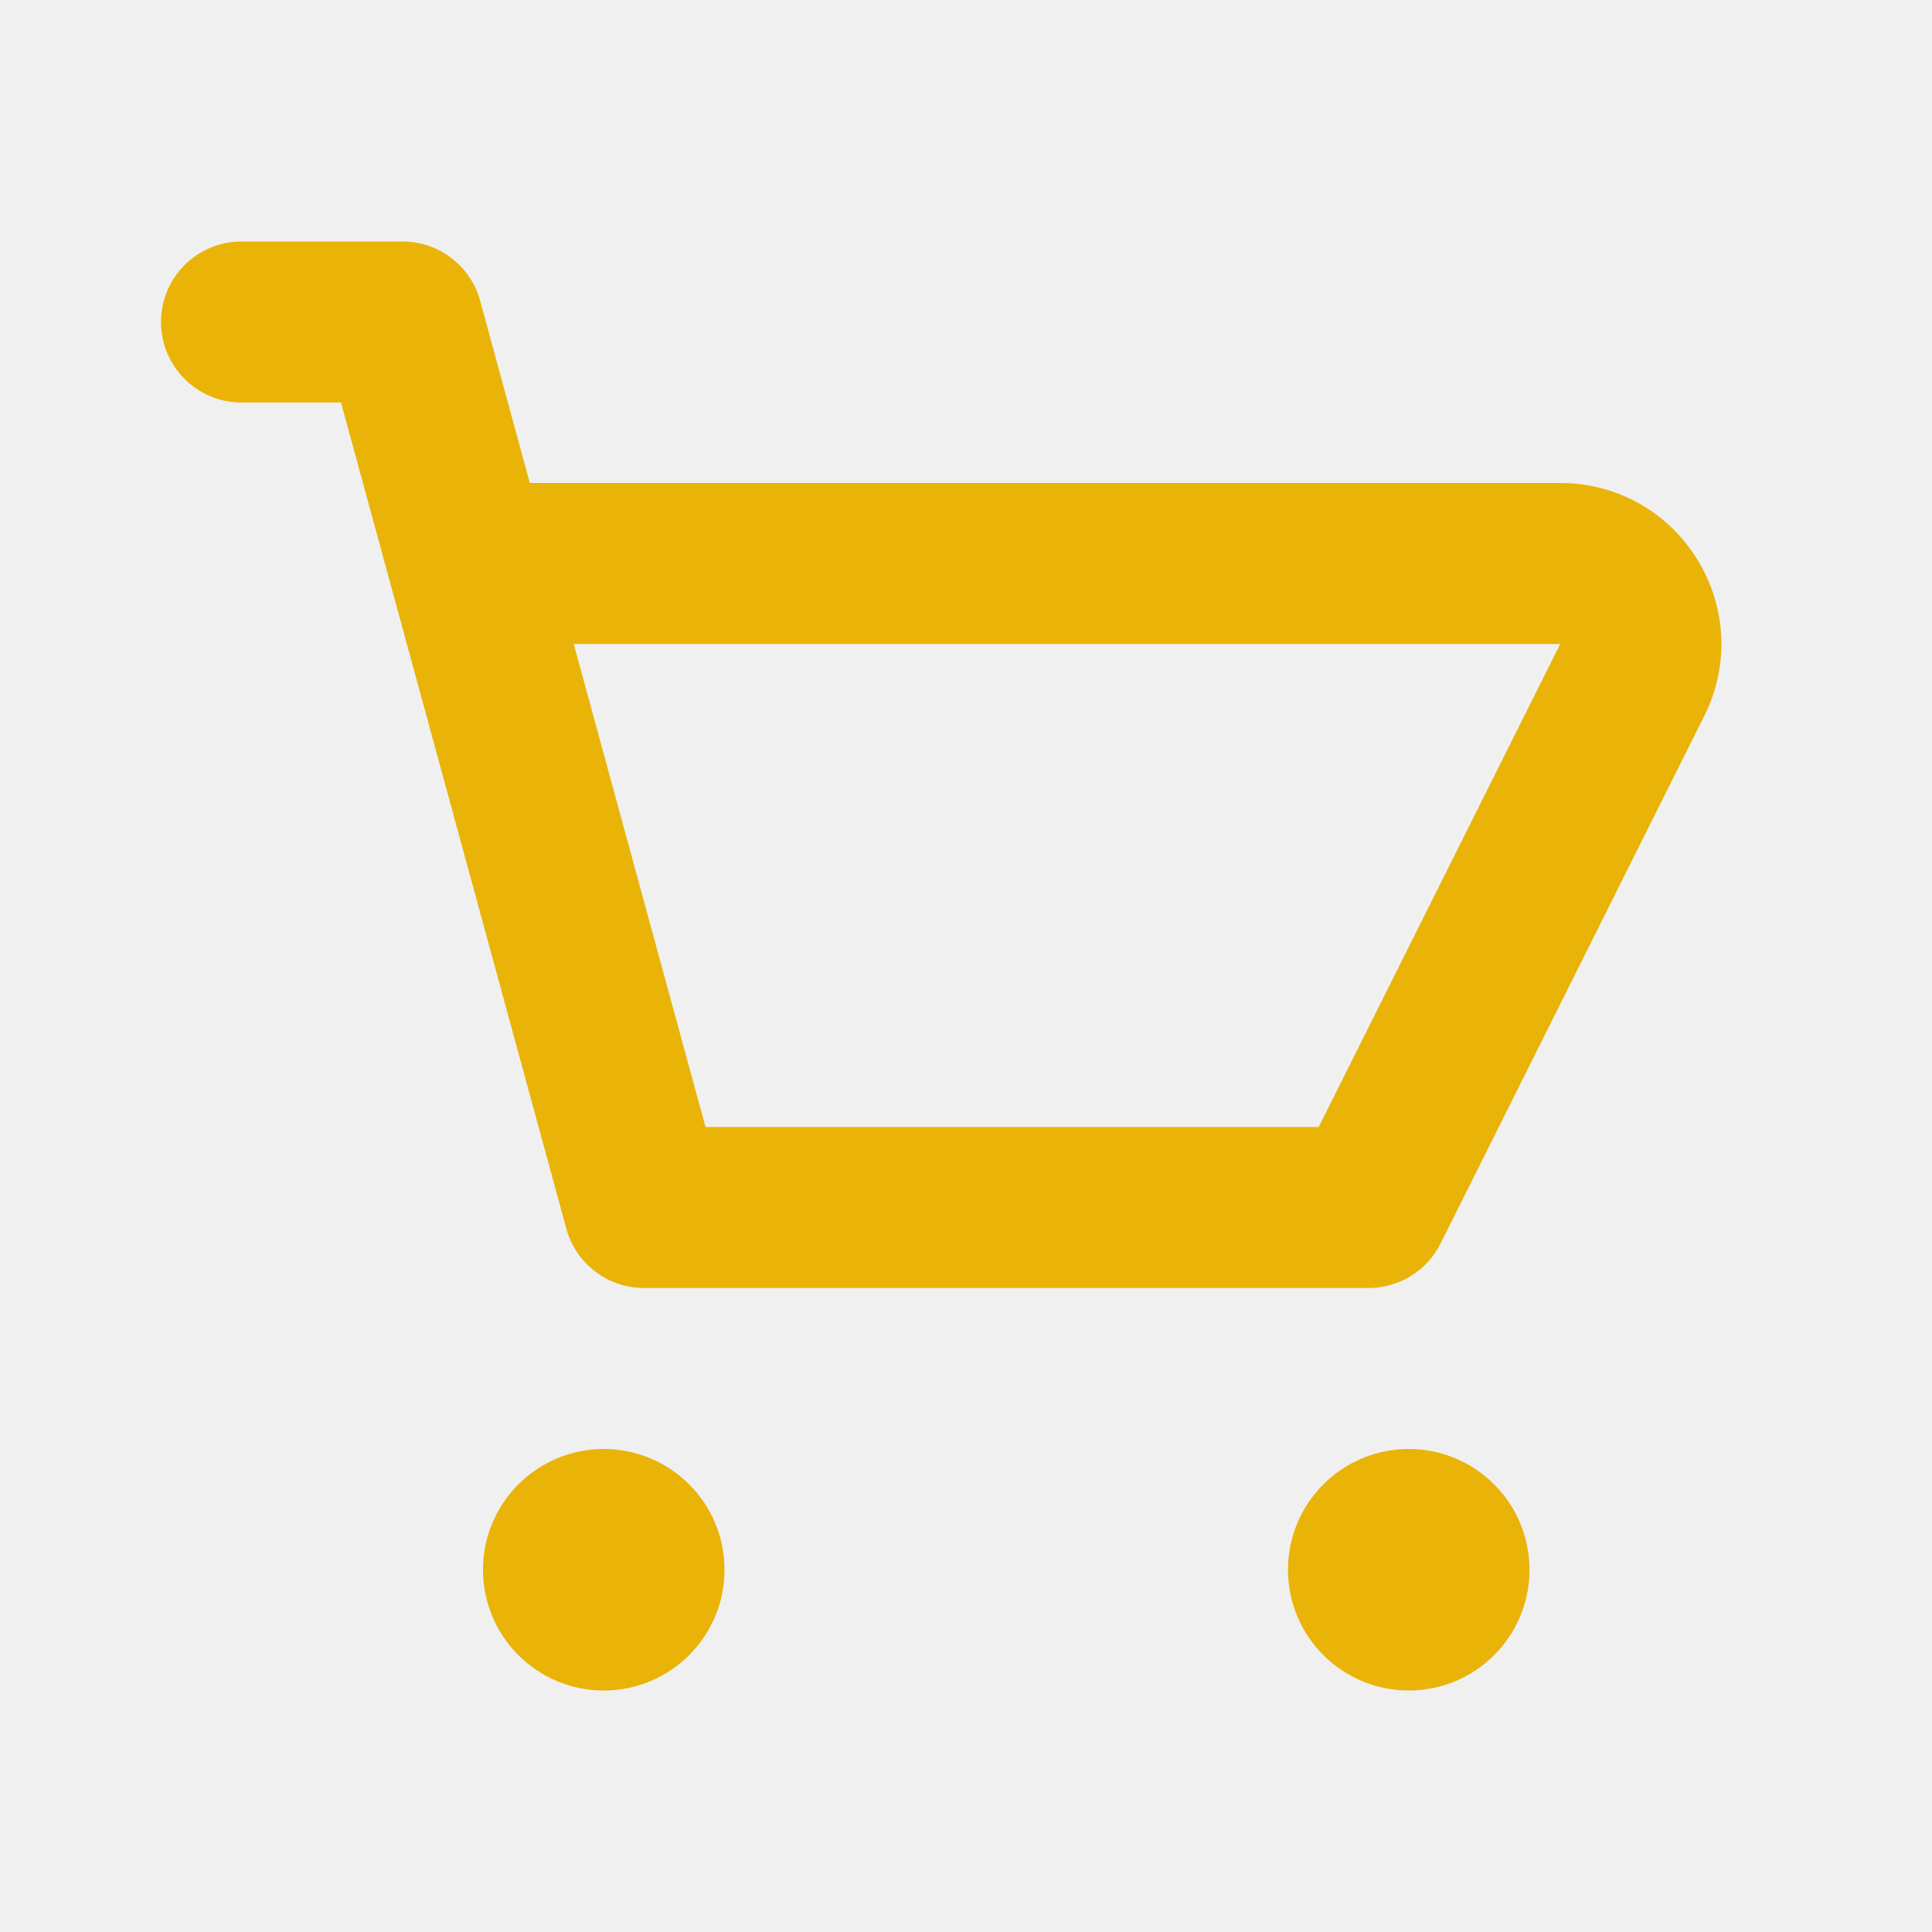
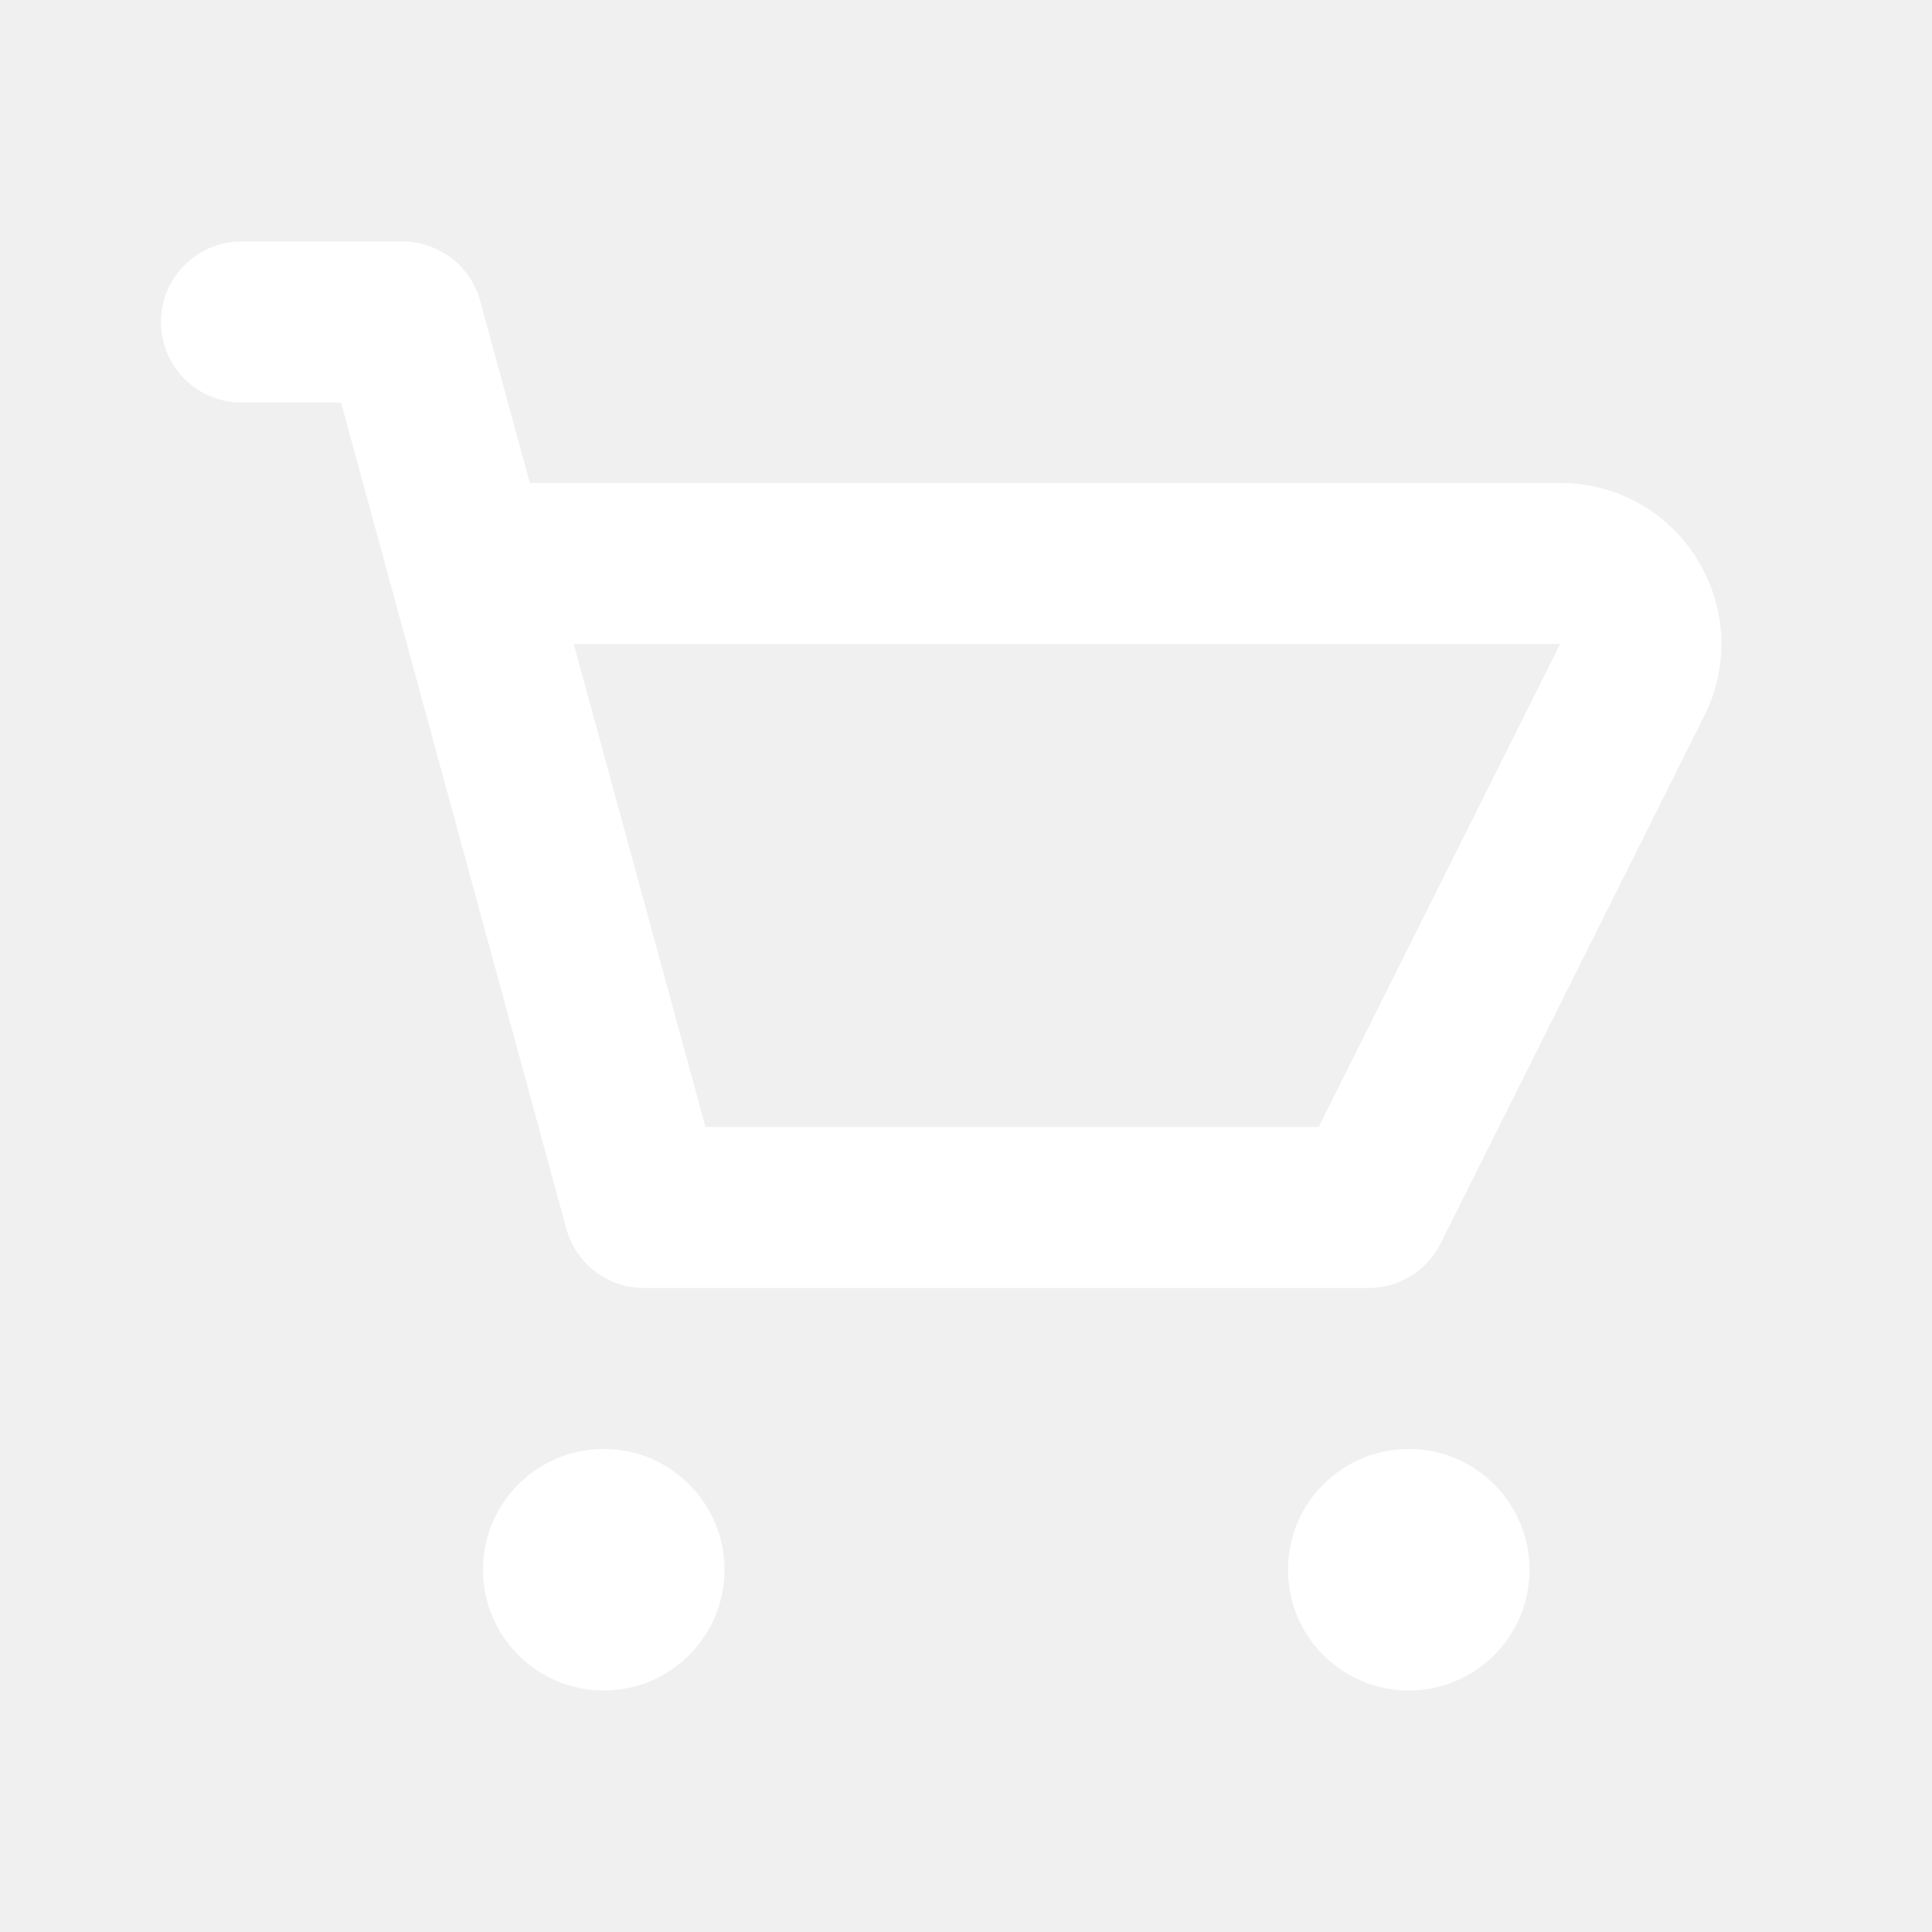
- <svg xmlns="http://www.w3.org/2000/svg" width="30" height="30" viewBox="0 0 30 30" fill="rgb(234, 179, 8)">
-   <path fill-rule="evenodd" clip-rule="evenodd" d="M23.75 24.375C23.75 25.411 22.91 26.25 21.875 26.25C20.84 26.25 20 25.411 20 24.375C20 23.339 20.84 22.5 21.875 22.5C22.91 22.5 23.75 23.339 23.75 24.375ZM11.25 24.375C11.25 25.411 10.41 26.25 9.375 26.25C8.34 26.25 7.5 25.411 7.5 24.375C7.5 23.339 8.34 22.5 9.375 22.5C10.41 22.5 11.25 23.339 11.25 24.375ZM20.477 17.5H10.955L8.909 10H24.227L20.477 17.5ZM26.354 8.685C25.895 7.942 25.1 7.5 24.227 7.5H8.227L7.456 4.671C7.308 4.128 6.814 3.75 6.25 3.75H3.75C3.059 3.75 2.5 4.31 2.5 5C2.5 5.69 3.059 6.25 3.75 6.25H5.295L8.794 19.079C8.943 19.622 9.436 20 10 20H21.25C21.724 20 22.156 19.733 22.369 19.309L26.464 11.117C26.854 10.336 26.812 9.428 26.354 8.685Z" fill="rgb(234, 179, 8)" />
+ <svg xmlns="http://www.w3.org/2000/svg" width="19" height="19" viewBox="0 0 30 30" fill="#fff">
+   <path fill-rule="evenodd" clip-rule="evenodd" d="M23.75 24.375C23.75 25.411 22.91 26.25 21.875 26.25C20.84 26.25 20 25.411 20 24.375C20 23.339 20.84 22.5 21.875 22.5C22.91 22.5 23.75 23.339 23.75 24.375ZM11.25 24.375C11.25 25.411 10.41 26.25 9.375 26.25C8.34 26.25 7.5 25.411 7.5 24.375C7.5 23.339 8.34 22.5 9.375 22.5C10.41 22.5 11.25 23.339 11.25 24.375ZM20.477 17.5H10.955L8.909 10H24.227L20.477 17.5ZM26.354 8.685C25.895 7.942 25.1 7.5 24.227 7.5H8.227L7.456 4.671C7.308 4.128 6.814 3.75 6.25 3.75H3.75C3.059 3.75 2.5 4.31 2.5 5C2.5 5.69 3.059 6.25 3.75 6.25H5.295L8.794 19.079C8.943 19.622 9.436 20 10 20H21.25C21.724 20 22.156 19.733 22.369 19.309L26.464 11.117C26.854 10.336 26.812 9.428 26.354 8.685Z" fill="#fff" />
</svg>
